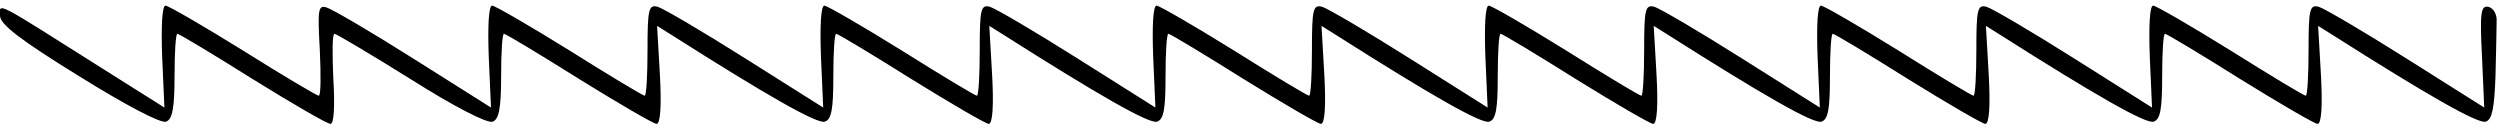
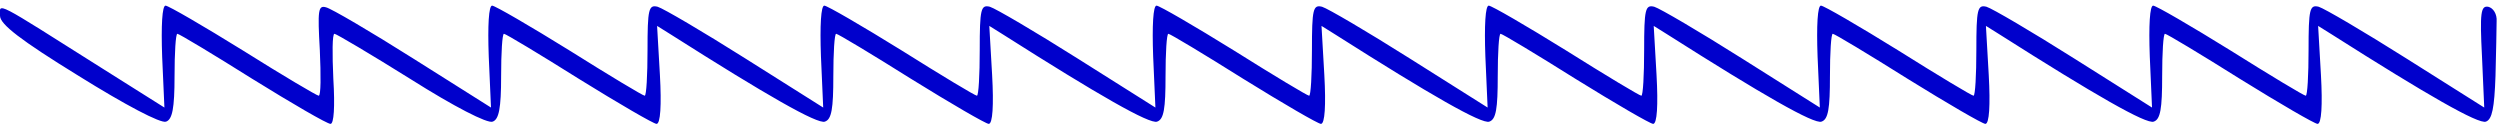
<svg xmlns="http://www.w3.org/2000/svg" version="1.0" width="444pt" height="23pt" viewBox="0 0 444 23" preserveAspectRatio="xMidYMid meet">
-   <g transform="translate(0,23) scale(0.1,-0.1)" fill="#000000" stroke="none">
+   <g transform="translate(0,23) scale(0.1,-0.1)" fill="#0000cc" stroke="none">
    <path d="M0 202 c0 -15 36 -43 140 -107 82 -51 146 -85 155 -81 11 4 15 23 15 81 0 41 2 75 5 75 3 0 63 -36 133 -80 71 -44 133 -80 139 -80 6 0 8 30 5 80 -2 44 -2 80 2 80 3 0 64 -36 136 -81 76 -48 136 -79 145 -75 11 4 15 23 15 81 0 41 2 75 5 75 3 0 63 -36 133 -80 71 -44 133 -80 138 -80 7 0 9 33 6 87 l-5 87 24 -15 c170 -108 261 -160 274 -155 12 4 15 23 15 81 0 41 2 75 5 75 3 0 63 -36 133 -80 71 -44 133 -80 138 -80 7 0 9 33 6 87 l-5 87 24 -15 c170 -108 261 -160 274 -155 12 4 15 23 15 81 0 41 2 75 5 75 3 0 63 -36 133 -80 71 -44 133 -80 138 -80 7 0 9 33 6 87 l-5 87 24 -15 c170 -108 261 -160 274 -155 12 4 15 23 15 81 0 41 2 75 5 75 3 0 63 -36 133 -80 71 -44 133 -80 138 -80 7 0 9 33 6 87 l-5 87 24 -15 c170 -108 261 -160 274 -155 12 4 15 23 15 81 0 41 2 75 5 75 3 0 63 -36 133 -80 71 -44 133 -80 138 -80 7 0 9 33 6 87 l-5 87 24 -15 c170 -108 261 -160 274 -155 12 4 15 23 15 81 0 41 2 75 5 75 3 0 63 -36 133 -80 71 -44 133 -80 138 -80 7 0 9 33 6 87 l-5 87 24 -15 c170 -108 261 -160 274 -155 11 4 15 24 17 81 1 41 2 85 2 97 1 13 -6 24 -15 26 -13 2 -15 -10 -11 -88 l4 -91 -138 87 c-76 48 -146 89 -156 92 -16 4 -18 -4 -18 -77 0 -44 -2 -81 -5 -81 -3 0 -63 36 -133 80 -71 44 -133 80 -138 80 -6 0 -8 -35 -6 -90 l4 -91 -138 87 c-76 48 -146 89 -156 92 -16 4 -18 -4 -18 -77 0 -44 -2 -81 -5 -81 -3 0 -63 36 -133 80 -71 44 -133 80 -138 80 -6 0 -8 -35 -6 -90 l4 -91 -138 87 c-76 48 -146 89 -156 92 -16 4 -18 -4 -18 -77 0 -44 -2 -81 -5 -81 -3 0 -63 36 -133 80 -71 44 -133 80 -138 80 -6 0 -8 -35 -6 -90 l4 -91 -138 87 c-76 48 -146 89 -156 92 -16 4 -18 -4 -18 -77 0 -44 -2 -81 -5 -81 -3 0 -63 36 -133 80 -71 44 -133 80 -138 80 -6 0 -8 -35 -6 -90 l4 -91 -138 87 c-76 48 -146 89 -156 92 -16 4 -18 -4 -18 -77 0 -44 -2 -81 -5 -81 -3 0 -63 36 -133 80 -71 44 -133 80 -138 80 -6 0 -8 -35 -6 -90 l4 -91 -138 87 c-76 48 -146 89 -156 92 -16 4 -18 -4 -18 -77 0 -44 -2 -81 -5 -81 -3 0 -63 36 -133 80 -71 44 -133 80 -138 80 -6 0 -8 -35 -6 -90 l4 -91 -138 87 c-76 48 -146 89 -155 91 -14 4 -15 -5 -11 -76 2 -45 2 -81 -2 -81 -3 0 -64 36 -134 80 -71 44 -133 80 -138 80 -6 0 -8 -35 -6 -91 l4 -90 -108 68 c-198 125 -184 118 -184 95z" />
  </g>
</svg>
